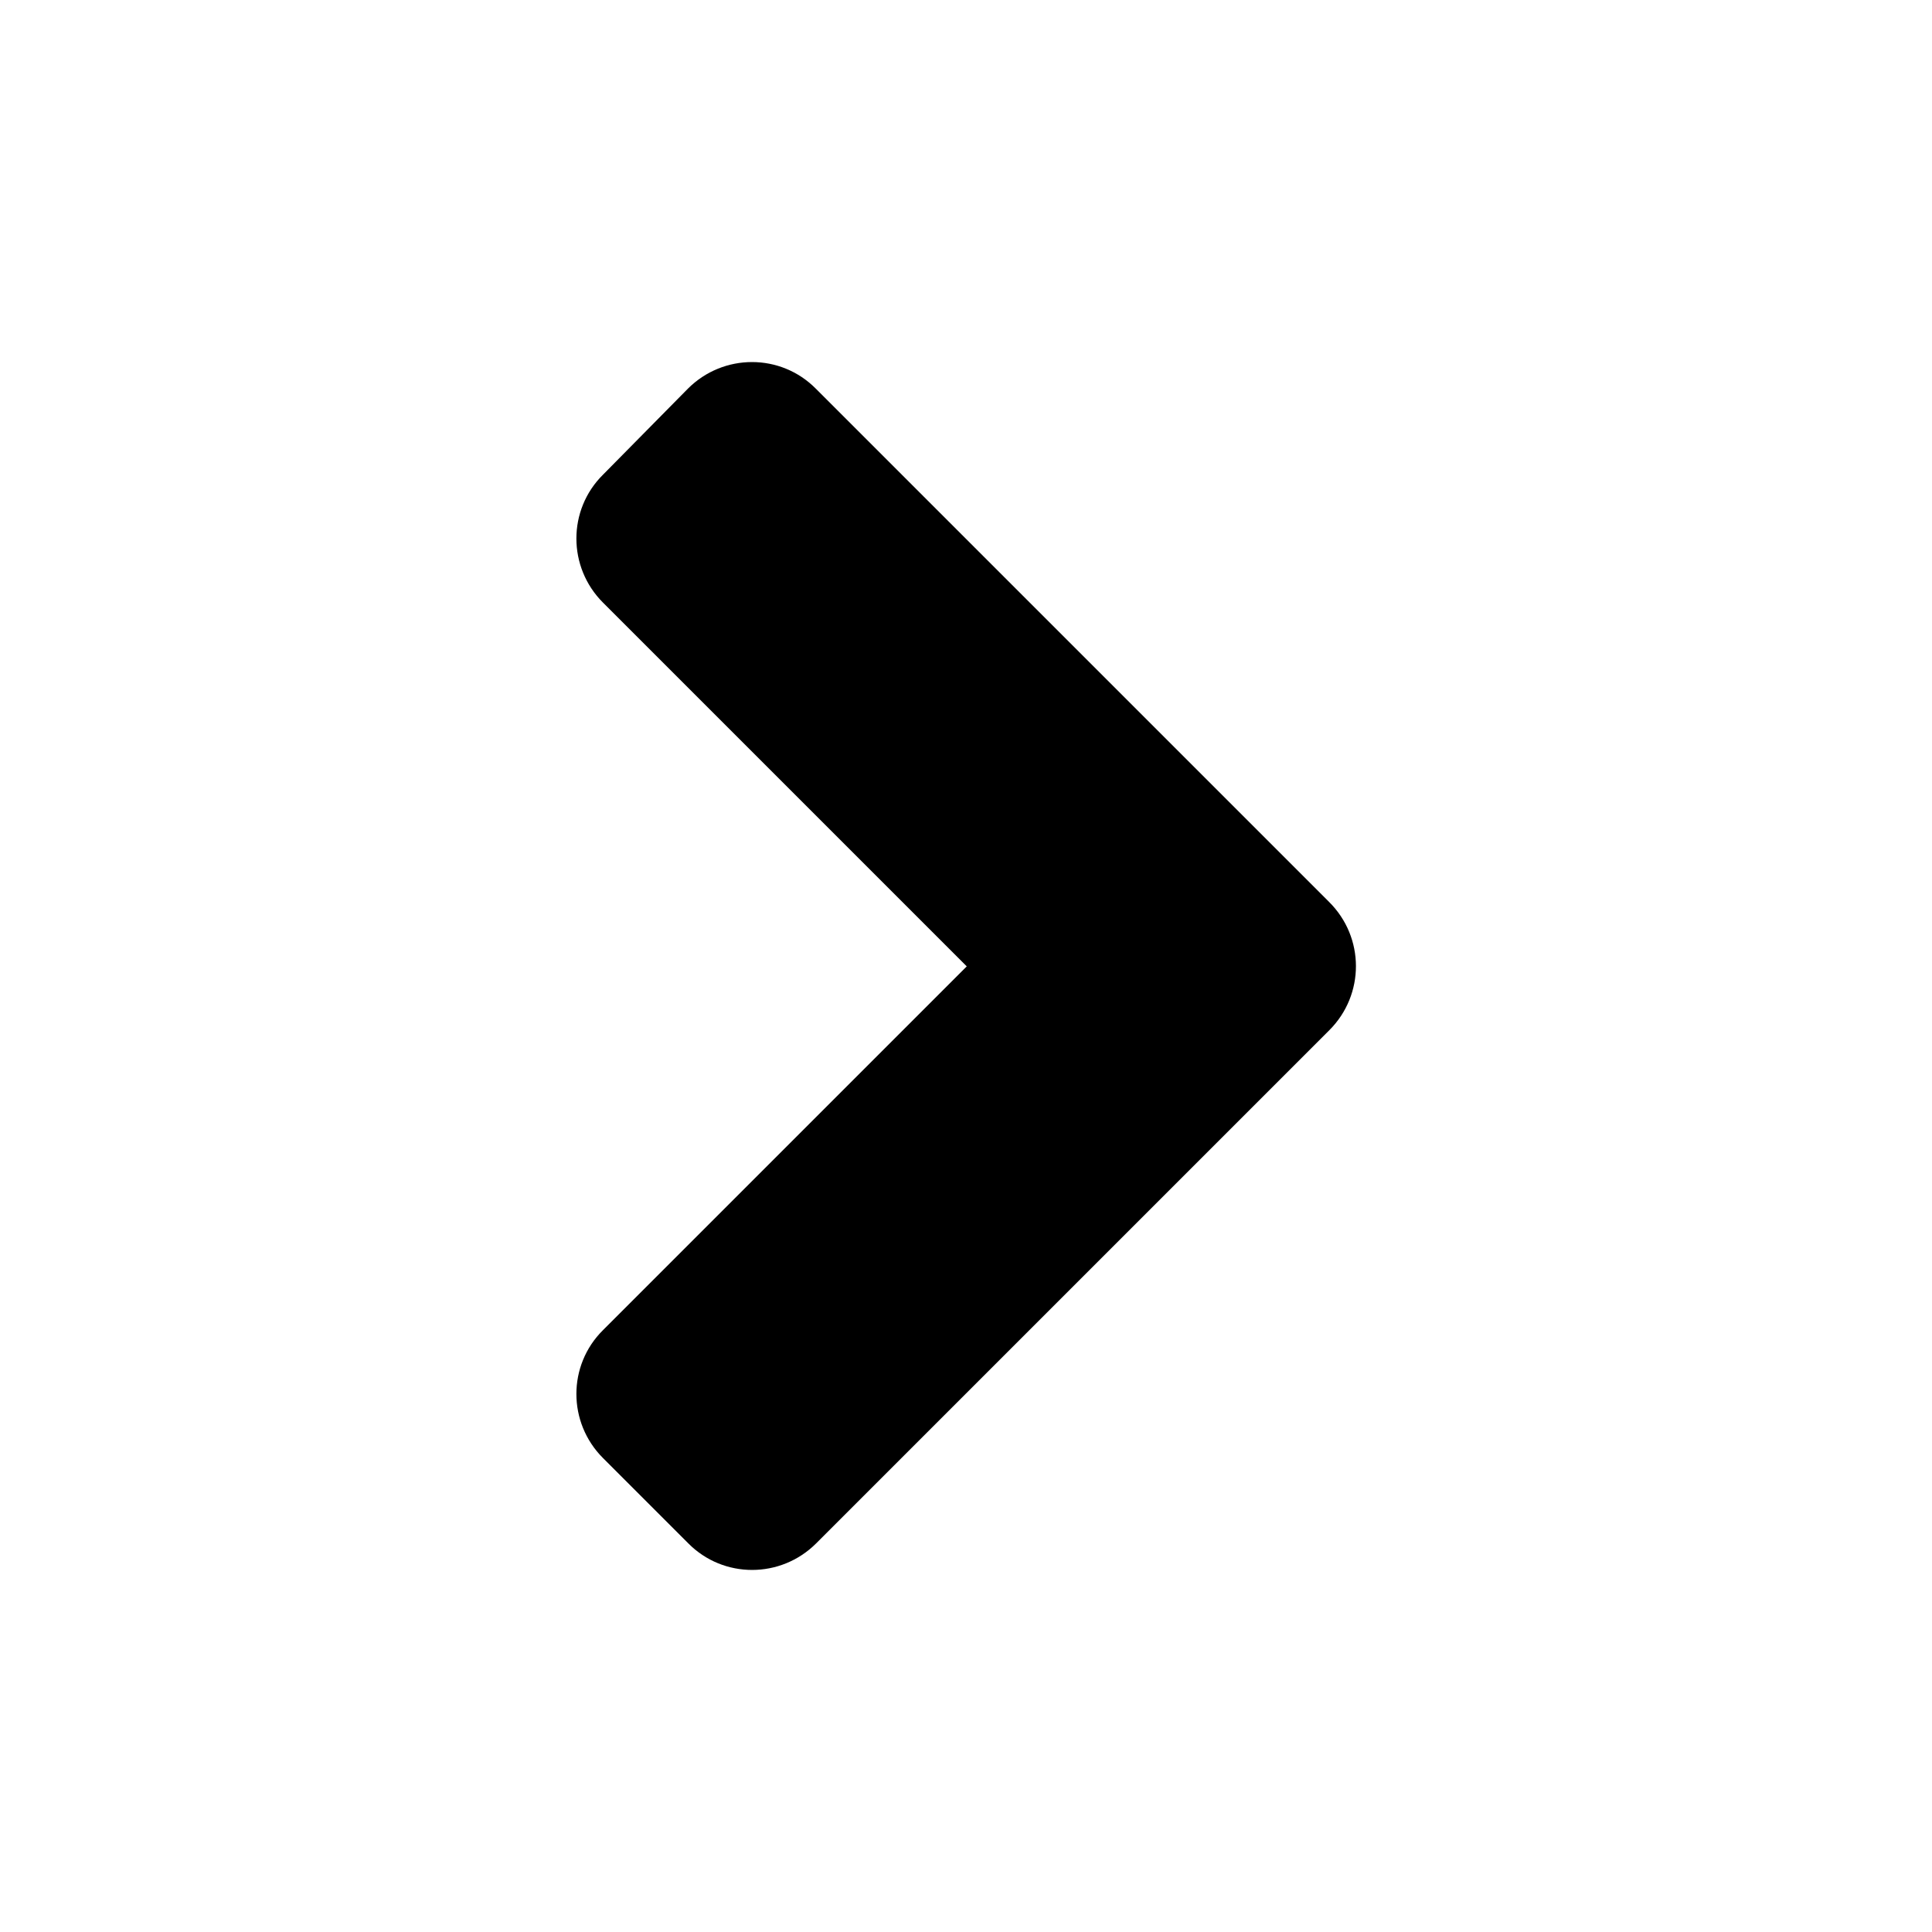
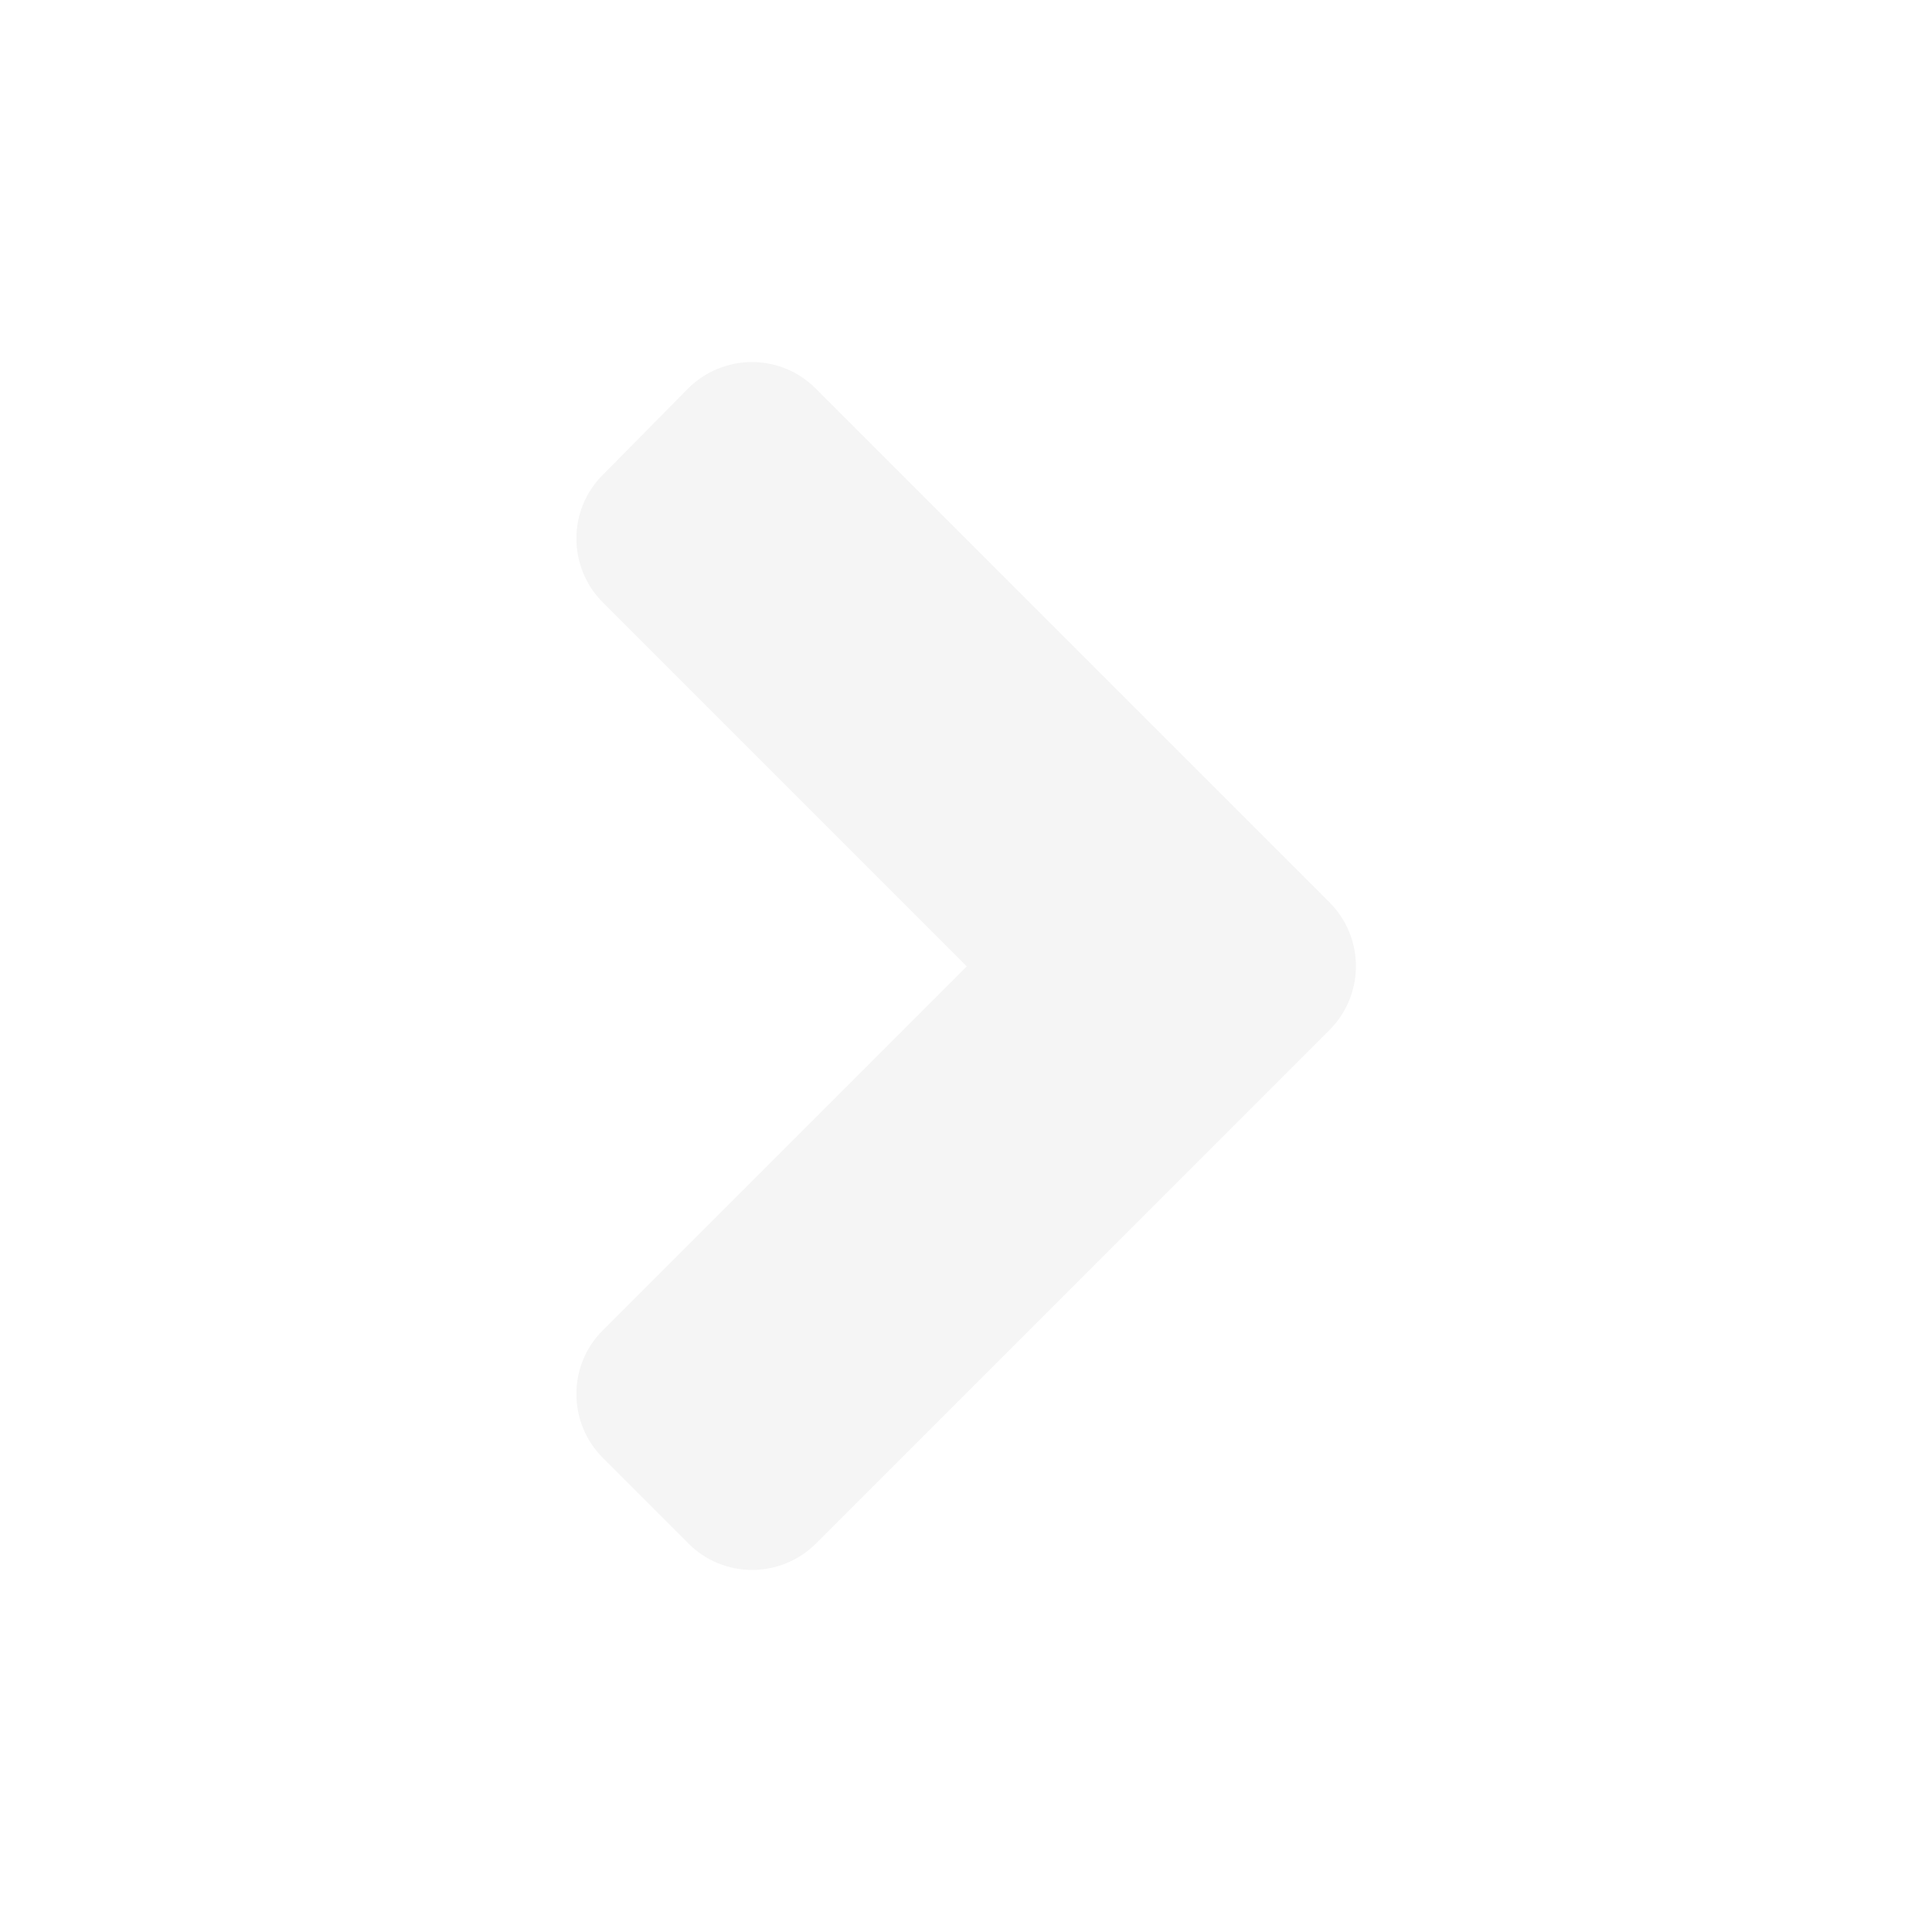
- <svg xmlns="http://www.w3.org/2000/svg" fill="#000000" width="800px" height="800px" viewBox="-128 0 512 512">
+ <svg xmlns="http://www.w3.org/2000/svg" fill="#f5f5f5" width="800px" height="800px" viewBox="-128 0 512 512">
  <path d="M224.3 273l-136 136c-9.4 9.4-24.6 9.4-33.9 0l-22.6-22.6c-9.4-9.4-9.4-24.6 0-33.9l96.4-96.4-96.4-96.4c-9.4-9.4-9.4-24.6 0-33.9L54.3 103c9.4-9.4 24.6-9.4 33.9 0l136 136c9.5 9.4 9.5 24.6.1 34z" />
</svg>
